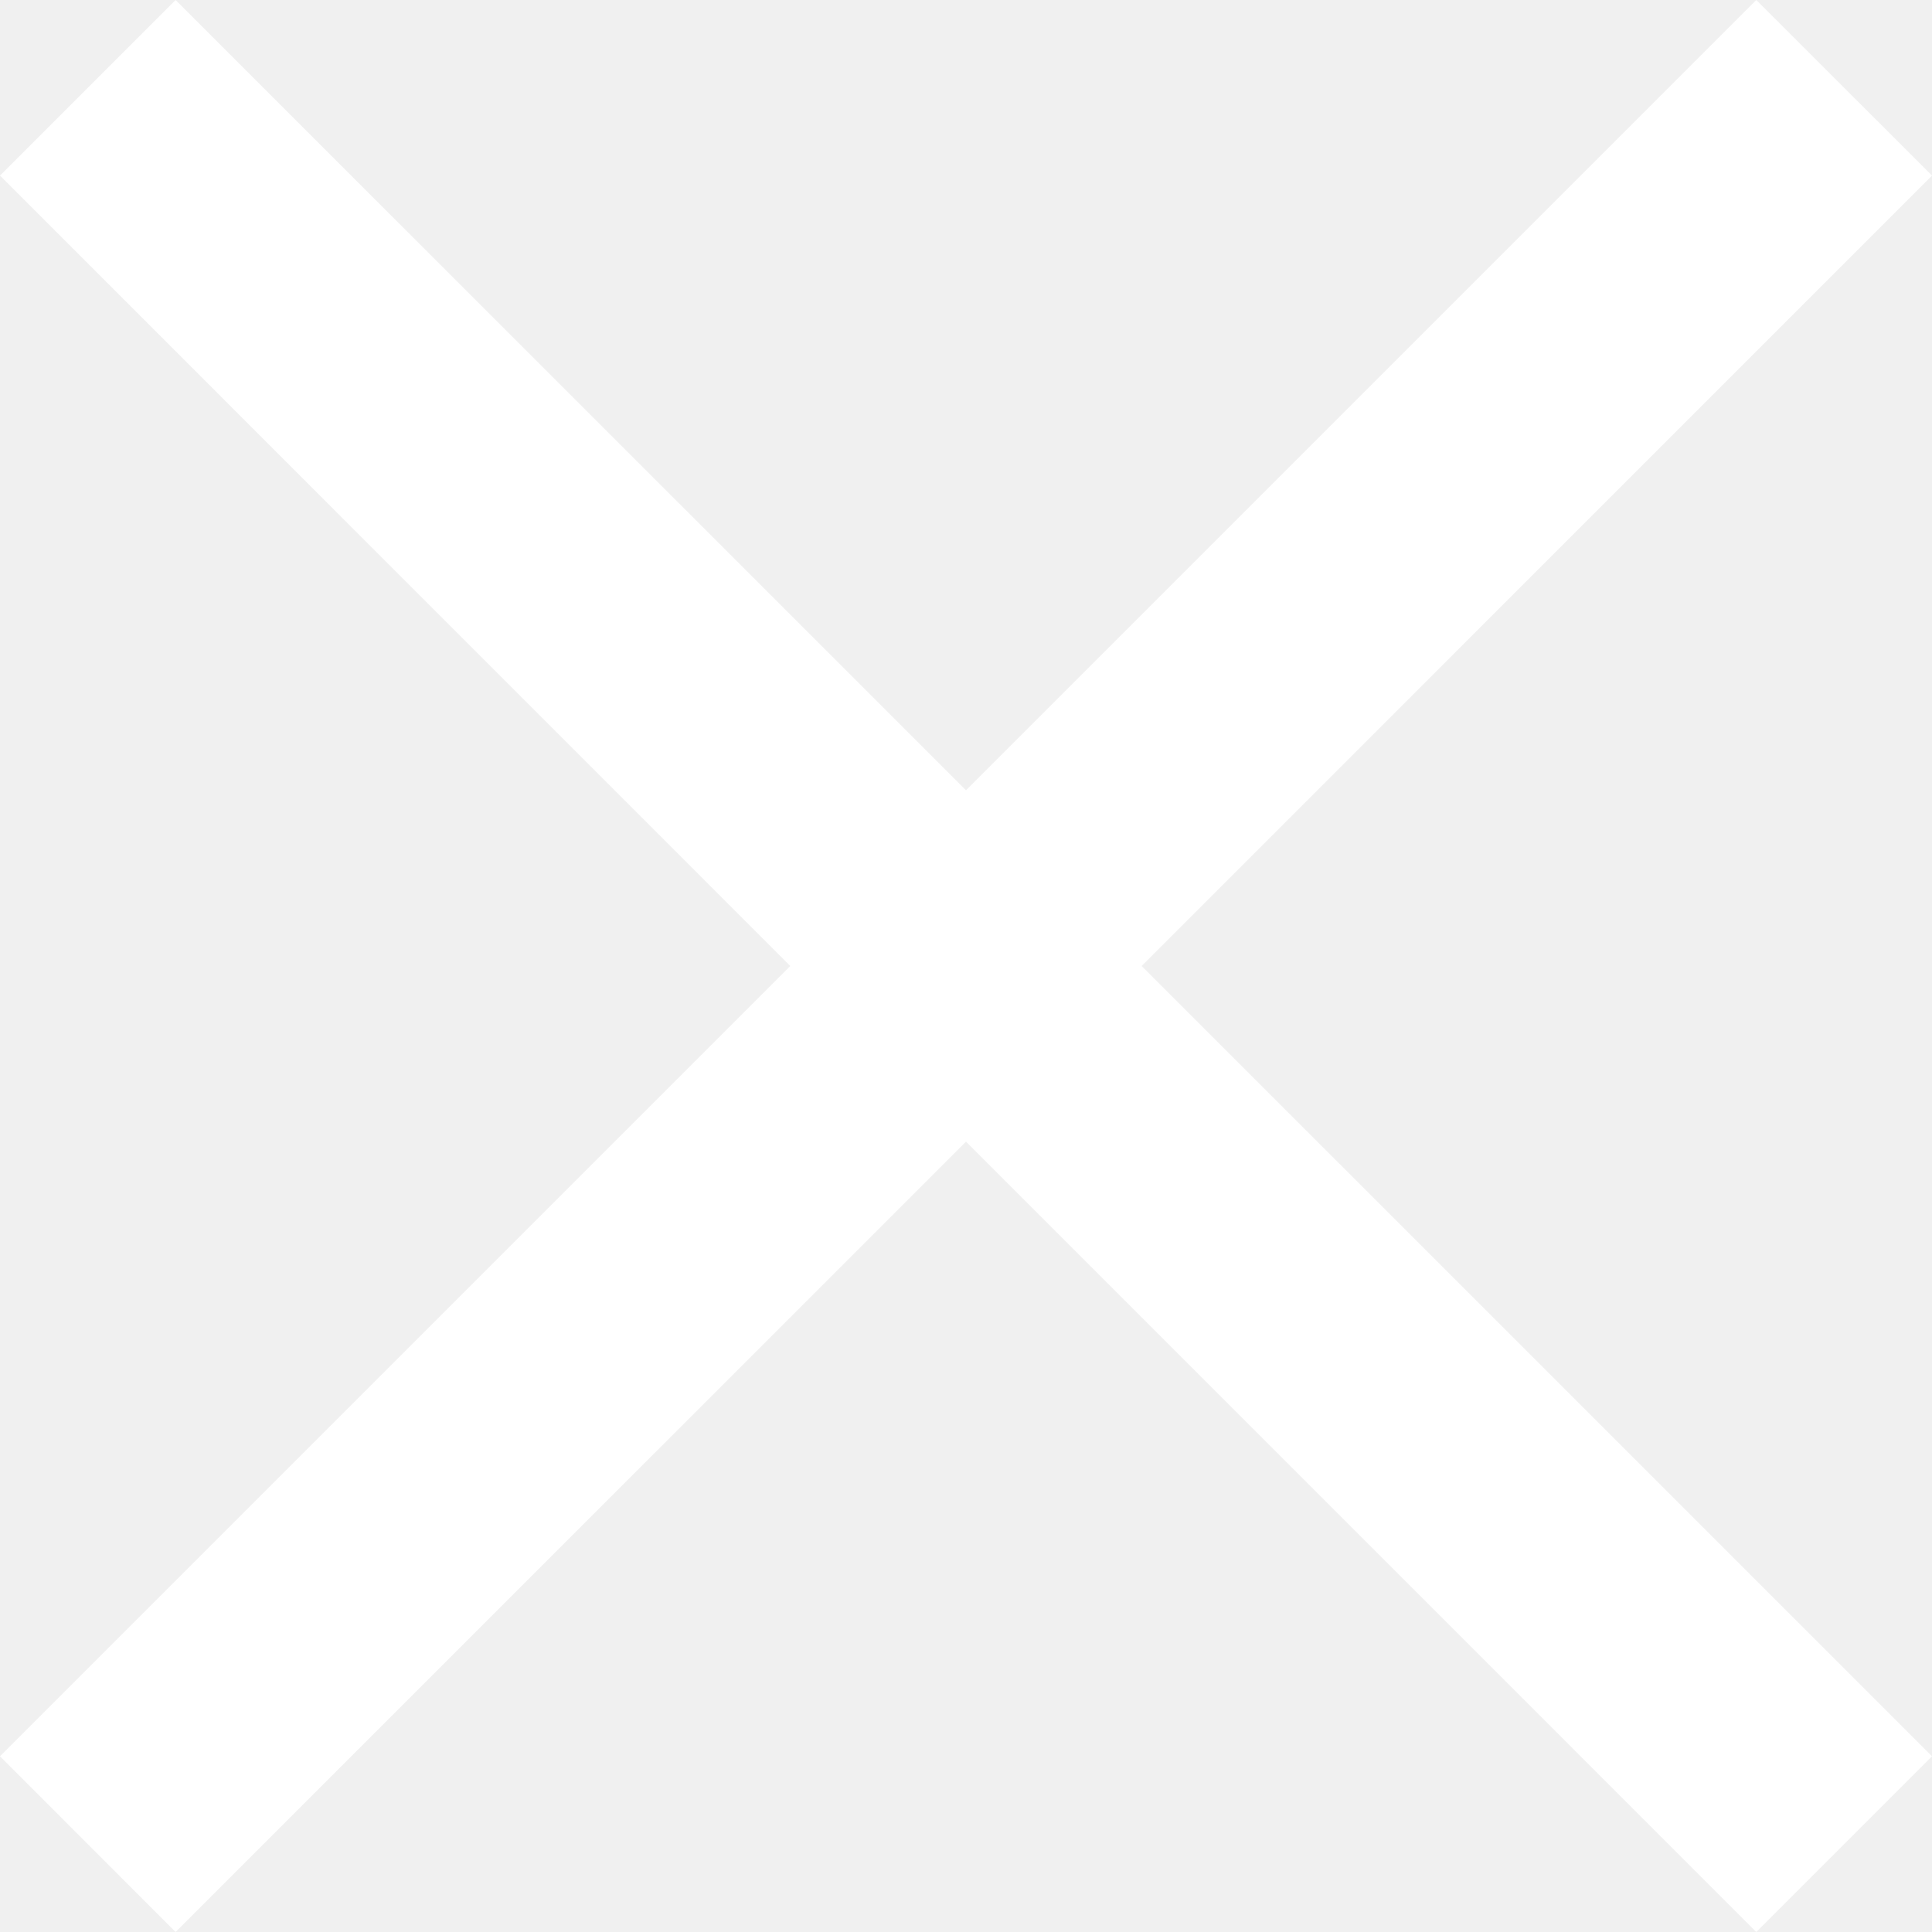
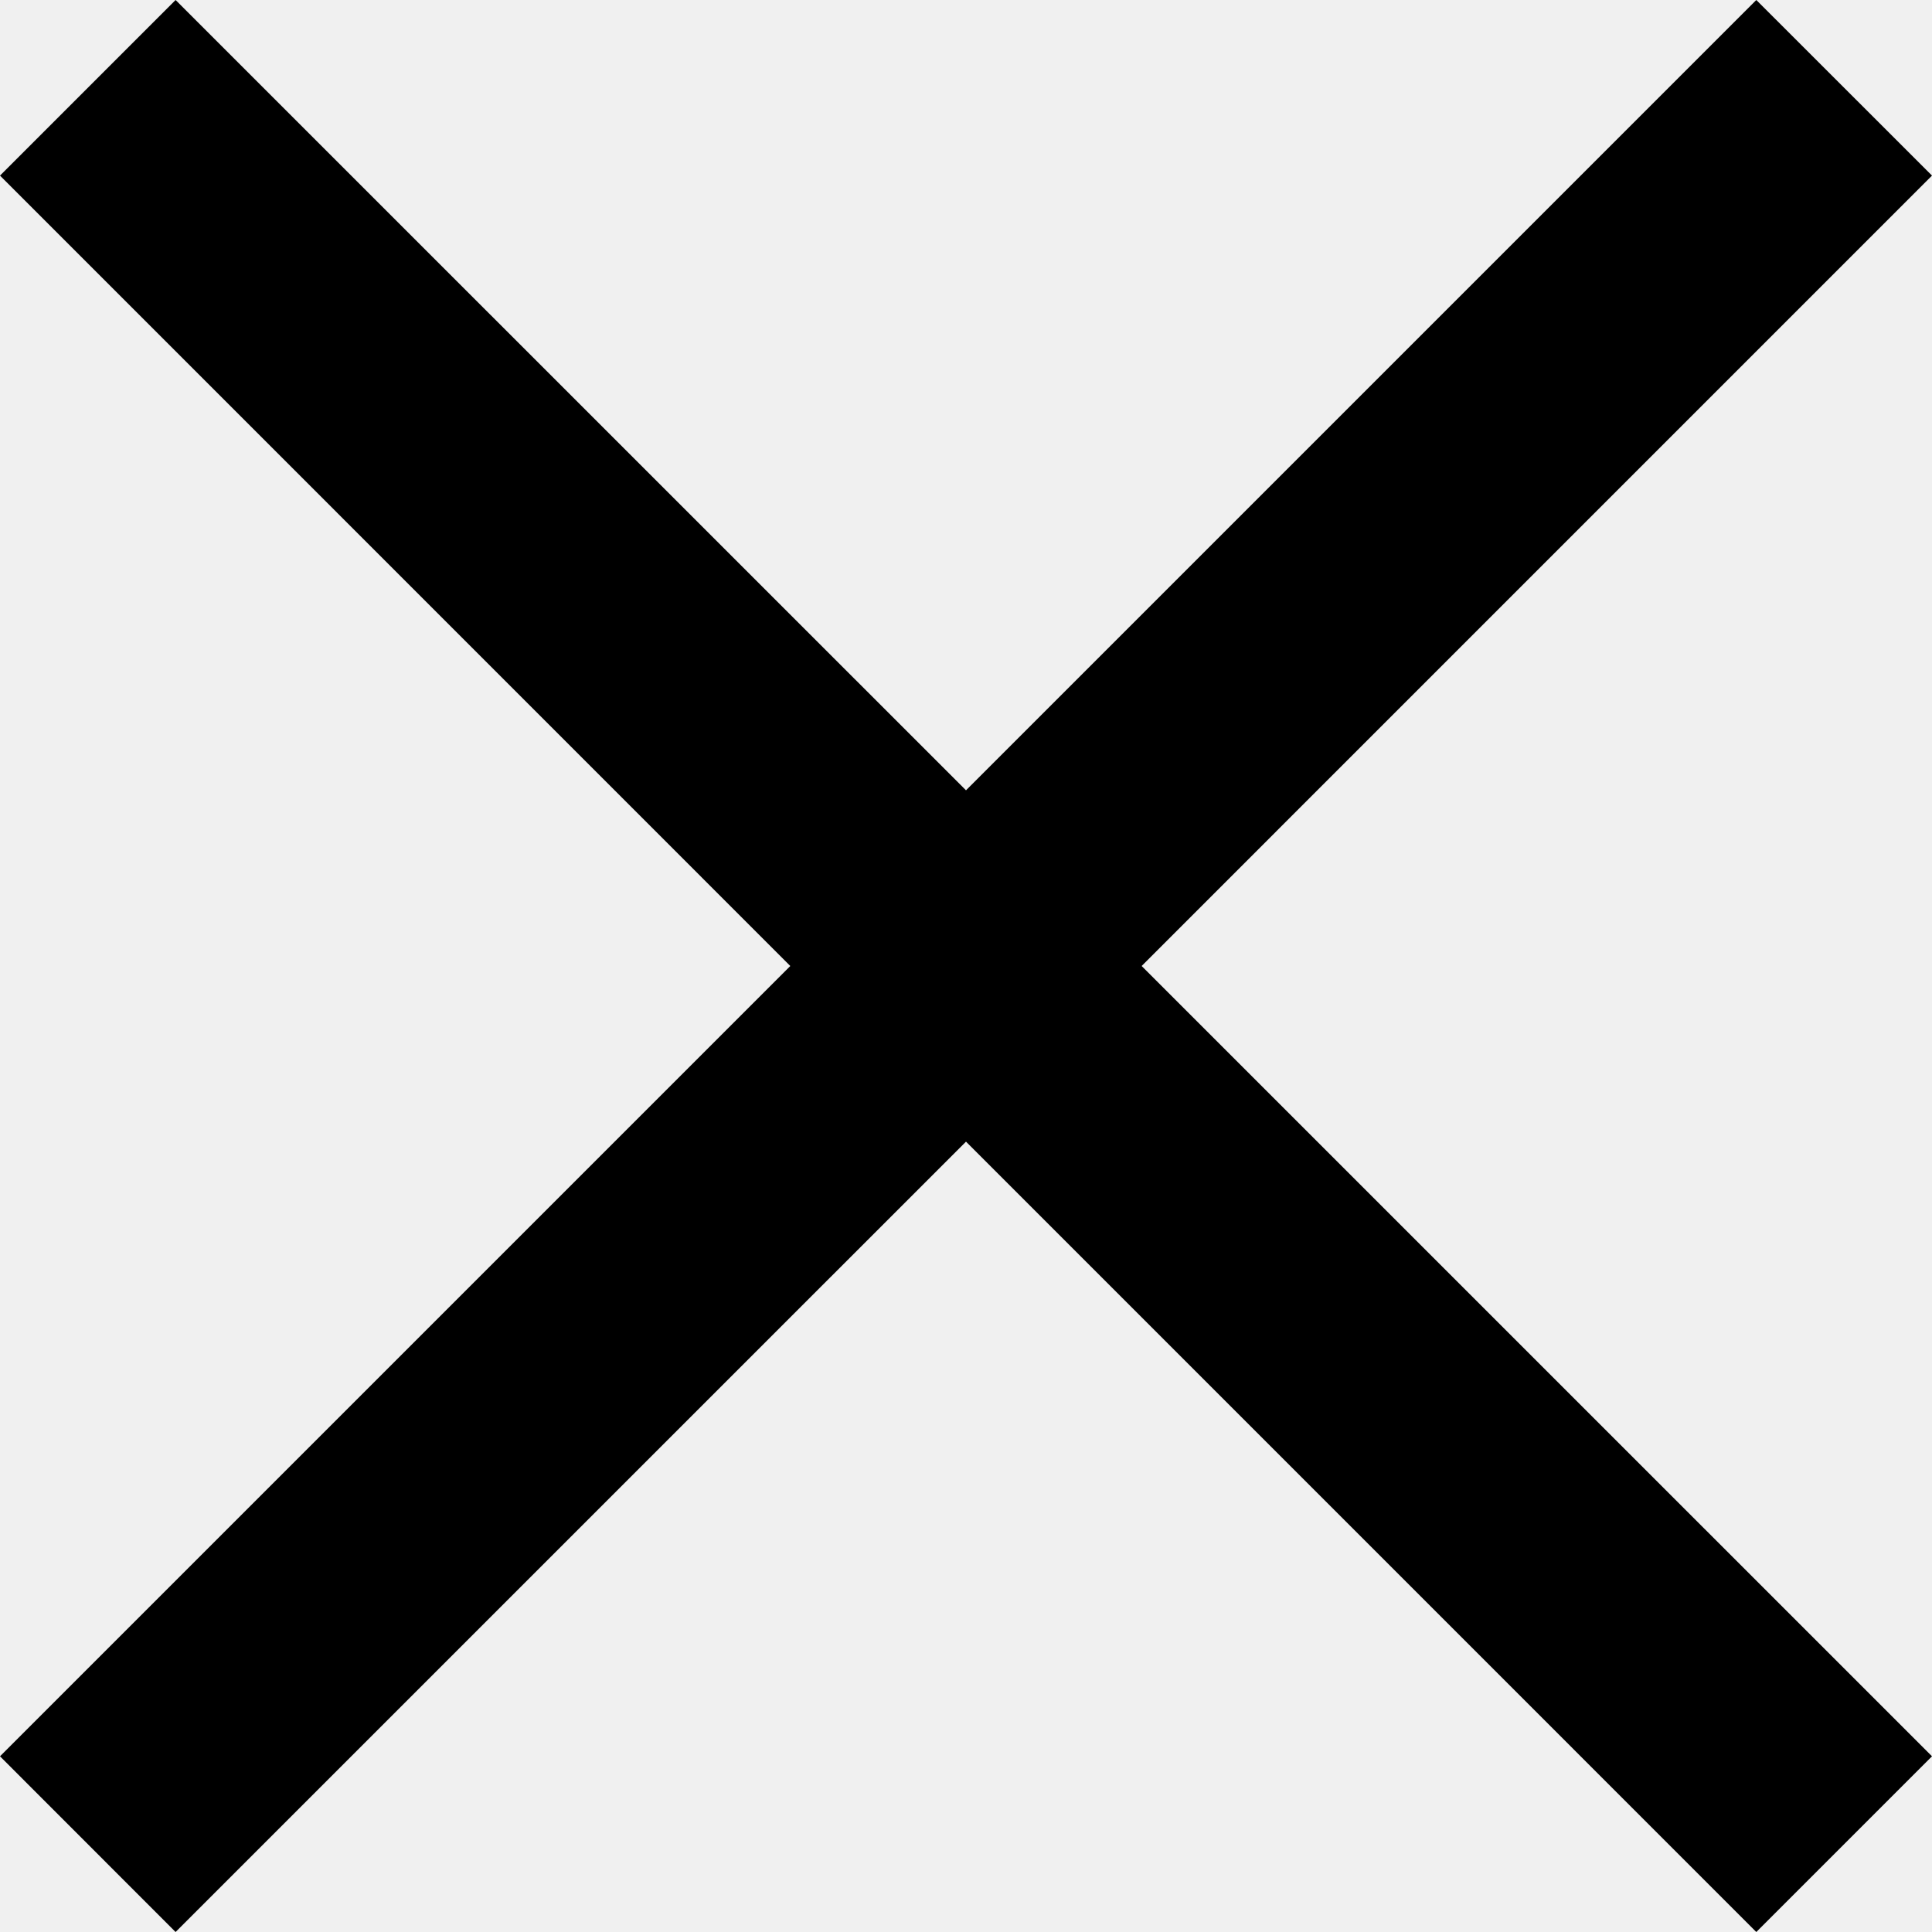
<svg xmlns="http://www.w3.org/2000/svg" id="Cancel" width="34" height="34" viewBox="0 0 34 34">
-   <path id="Union_3" data-name="Union 3" d="M17,20.091,3.09,34,0,30.908,13.908,17,0,3.09,3.09,0,17,13.908,30.908,0,34,3.09,20.091,17,34,30.908,30.908,34Z" fill="#fff" />
+   <path id="Union_3" data-name="Union 3" d="M17,20.091,3.09,34,0,30.908,13.908,17,0,3.09,3.09,0,17,13.908,30.908,0,34,3.09,20.091,17,34,30.908,30.908,34Z" />
</svg>
